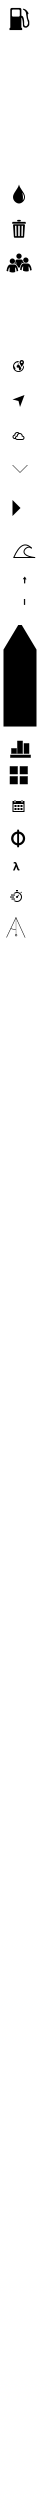
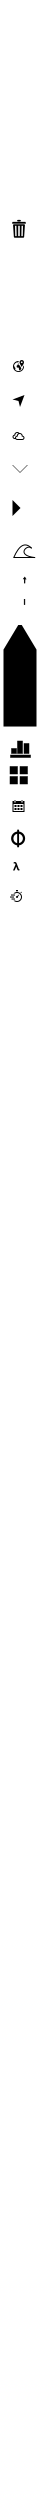
<svg xmlns="http://www.w3.org/2000/svg" xmlns:xlink="http://www.w3.org/1999/xlink" version="1.1" width="76" height="5000">
  <defs>
-     <symbol id="fuel">
-       <path d="M 42.75,19L 42.75,31.498C 44.583,31.378 48.918,32.788 48.292,49.083C 49.083,53.833 54.625,53.833 55.812,47.5C 57,42.75 53.833,42.75 52.25,28.5C 52.25,26.917 52.25,22.167 45.917,19L 45.917,17.417C 52.25,17.417 57,25.333 57,26.917C 57,28.5 55.417,28.5 55.417,28.5C 55.417,28.5 55.812,38 57.396,39.583C 58.979,41.167 58.583,45.917 58.583,49.083C 58.583,52.25 53.833,55.417 52.25,55.417C 50.667,55.417 45.917,55.417 45.917,50.667C 45.917,46.34 45.26,36.76 42.75,35.085L 42.75,55.417C 43.624,55.417 44.333,56.126 44.333,57L 44.333,60.167L 19,60.167L 19,57C 19,56.126 19.709,55.417 20.583,55.417L 20.583,19C 20.583,17.251 22.001,15.833 23.75,15.833L 39.583,15.833C 41.332,15.833 42.75,17.251 42.75,19 Z M 25.729,33.25L 37.604,33.25C 38.479,33.25 39.583,32.145 39.583,31.271L 39.583,20.979C 39.583,20.105 38.479,19 37.604,19L 25.729,19C 24.855,19 23.75,20.105 23.75,20.979L 23.75,31.271C 23.75,32.145 24.855,33.25 25.729,33.25 Z " />
-     </symbol>
-     <symbol id="water">
-       <path d="M 38,19C 40,28 50,36 50,44C 50,52 43,57 38,57C 33,57 26,52 26,44C 26,36 36,28 38,19 Z M 44,35C 44,35 47,40 45.5,50.75C 52,43 44,35 44,35 Z " />
-     </symbol>
    <symbol id="trash">
      <path d="M 25.333,23.75L 50.667,23.75C 51.541,23.75 51.854,27.312 51.854,27.312L 24.146,27.312C 24.146,27.312 24.459,23.75 25.333,23.75 Z M 35.625,19.792L 40.375,19.792C 40.812,19.792 41.958,20.938 41.958,21.375C 41.958,21.812 40.812,22.958 40.375,22.958L 35.625,22.958C 35.188,22.958 34.042,21.812 34.042,21.375C 34.042,20.938 35.188,19.792 35.625,19.792 Z M 27.708,28.5L 48.292,28.5C 49.166,28.5 49.875,29.209 49.875,30.083L 48.292,53.833C 48.292,54.708 47.583,55.417 46.708,55.417L 29.292,55.417C 28.417,55.417 27.708,54.708 27.708,53.833L 26.125,30.083C 26.125,29.209 26.834,28.5 27.708,28.5 Z M 30.083,31.667L 30.479,52.25L 33.25,52.25L 32.854,31.667L 30.083,31.667 Z M 36.417,31.667L 36.417,52.25L 39.583,52.25L 39.583,31.667L 36.417,31.667 Z M 43.146,31.667L 42.75,52.25L 45.521,52.25L 45.917,31.667L 43.146,31.667 Z " />
-     </symbol>
-     <symbol id="people">
-       <path d="M 38,17C 40.946,17 43.333,19.388 43.333,22.333C 43.333,25.279 40.946,27.667 38,27.667C 35.054,27.667 32.667,25.279 32.667,22.333C 32.667,19.388 35.054,17 38,17 Z M 32.667,34.383C 31.956,34.739 30.783,37.833 31.426,38.25L 27.964,37.613C 30.319,36.76 30.791,35.334 30.982,32.733L 30.801,31.116C 31.574,30.473 32.718,29.05 33.733,29.05L 42.267,29.05C 43.304,29.05 44.215,29.491 45,30.159L 45.5,32C 45.5,34.174 47.156,34.827 48.886,35.88L 46.467,35.829C 45.838,35.807 45.255,35.948 44.719,36.206C 44.264,35.425 43.703,34.568 43.333,34.383L 43.453,37.084C 41.196,39.157 40.067,43.068 40.067,43.068L 39.676,45.005L 38.533,45.05C 37.766,45.05 37.013,44.99 36.278,44.874C 35.693,43.321 34.418,40.516 32.453,39.208L 32.667,34.383 Z M 24.733,26.95C 27.679,26.95 30.067,29.338 30.067,32.283C 30.067,35.229 27.679,37.617 24.733,37.617C 21.788,37.617 19.4,35.229 19.4,32.283C 19.4,29.338 21.788,26.95 24.733,26.95 Z M 19.4,44.333C 18.689,44.689 17.267,47.533 17.267,47.533C 17.267,47.533 16.556,48.6 16.2,52.867L 13,51.8L 14.067,46.467C 14.067,46.467 16.2,39 20.467,39L 29,39C 33.267,39 35.4,46.467 35.4,46.467L 36.467,51.8L 33.267,52.867C 32.911,48.6 32.2,47.533 32.2,47.533C 32.2,47.533 30.778,44.689 30.067,44.333L 30.498,54.02C 28.876,54.653 27.112,55 25.267,55C 23.017,55 20.888,54.484 18.992,53.565L 19.4,44.333 Z M 51.733,24.931C 54.679,25.036 57.067,27.509 57.067,30.454C 57.067,33.4 54.679,35.703 51.733,35.598C 48.788,35.493 46.4,33.02 46.4,30.075C 46.4,27.129 48.788,24.826 51.733,24.931 Z M 46.4,42.124C 45.689,42.455 44.267,45.248 44.267,45.248C 44.267,45.248 43.556,46.29 43.2,50.544L 40,49.363L 41.067,44.068C 41.067,44.068 43.2,36.677 47.467,36.829L 56,37.133C 60.267,37.285 62.4,44.827 62.4,44.827L 63.467,50.199L 60.267,51.151C 59.911,46.872 59.2,45.78 59.2,45.78C 59.2,45.78 57.778,42.885 57.067,42.504L 57.498,52.207C 55.876,52.781 54.112,53.066 52.267,53C 50.017,52.92 47.888,52.328 45.992,51.341L 46.4,42.124 Z " />
    </symbol>
    <symbol id="position">
      <path d="M11.239 7.237c-.004-.009-.288-.017-.24-.078l.137-.085c.013-.077.072-.162-.007-.304l.047-.125-.1.029s.141-.606.33-.332l-.08.093c.122.122.155.426.195.623.115.06.294.071.088.175.106-.018-.561.286-.648.161-.065-.076.288-.127.278-.157zm-.715-.159c-.077.078.003.128.082.094.114-.05.269-.048.284-.202l.073-.091-.101-.135c-.06-.012-.1.064-.137.095l-.066.017-.062.08.007.044-.08.098zm7 9.167l-.733-1.206-.724-1.186c-.73-1.194-1.388-2.276-1.961-3.296l-.07.067c-.376.156-.942-.509-1.339-.531.192.03.018-.49.018-.524-.153-.189-1.123.021-1.378.055-.479.063-.979.057-1.346.355-.258.21-.262.551-.524.716-.17.106-.356.072-.502.209-.258.245-.553.607-.697.929-.062.135.077.458.043.632-.336 1.063.085 2.538 1.375 2.701.312.039.638.209.955.114.252-.076.474-.248.745-.268.377-.025.22.529.737.379.251-.074.365.172.365.359-.084.391-.268.609.088.883.242.188.442.456.486.78.026.182.196.494-.015.602-.149.075-.259.507-.257.649.031.165.365.481.466.621.146.2.039.436.158.663.122.232.237.41.323.645.111.324.958-.007 1.156-.006.673.004 1.014-.944 1.487-1.235.267-.165.192-.616.51-.848.296-.215.608-.344.636-.741.021-.344-.259-1.062-.104-1.353l.102-.165zm-7.301-7.76c.041.172-.119.645-.154.795-.031.138.442.226.415.295.004-.008.642-.22.705-.275l.144-.323c.121-.081.248-.146.384-.196l.164-.285c.056-.021.71-.123.756-.101.165.075.469.389.583.531l.041.032c-.326-.67-.59-1.314-.796-1.942l-.083.036c-.222 0-.528.251-.663.405-.095.104-.669.337-.732.33.33.035.314.276.288.482-.068.476-1.096.035-1.052.216zm10.904 5.049c-.277 4.807-4.253 8.623-9.13 8.623-2.603 0-4.951-1.086-6.618-2.83-.198-.208-.346-.7-.02-.9l.331-.085c.259-.22-.242-1.111-.044-1.254.617-.441.324-.982-.055-1.429-.161-.19-1.043-1.1-1.143-.937.074-.249-.16-.85-.302-1.087-.239-.398-.553-.643-.679-1.081-.05-.174-.05-.704-.153-.826-.041-.05-.358-.185-.347-.257.305-1.82 1.147-3.458 2.364-4.751l.821-.33c.515-.773.545-.173 1.008-.375.154 0 .331-.634.496-.734.289-.185.068-.185.015-.27-.112-.184 2.411-1.103 2.453-.938.034.14-1.249.809-1.108.788-.326.043-.388.627-.328.625.163-.005 1.182-.774 1.657-.61.466.161 1.301-.37 1.627-.64l.04-.038c.029-.761.195-1.494.481-2.172l-.493-.026c-6.075 0-11 4.925-11 11s4.925 11 11 11c6.074 0 11-4.925 11-11 0-.764-.078-1.509-.227-2.229-.491.864-1.044 1.779-1.646 2.763zm1.873-9.1c0 2.45-1.951 5.373-4.5 9.566-2.549-4.193-4.5-7.116-4.5-9.566 0-2.449 2.139-4.434 4.5-4.434s4.5 1.985 4.5 4.434zm-2.75.066c0-.966-.784-1.75-1.75-1.75s-1.75.784-1.75 1.75.784 1.75 1.75 1.75 1.75-.784 1.75-1.75z" />
    </symbol>
    <symbol id="navigation">
      <path d="M0 9l24-9-8.986 24-3.014-12z" />
    </symbol>
    <symbol id="weather">
      <path d="M20.422 11.516c-.178-3.233-3.031-5.778-6.432-5.492-1.087-1.239-2.693-2.024-4.49-2.024-3.172 0-5.754 2.443-5.922 5.516-2.033.359-3.578 2.105-3.578 4.206 0 2.362 1.949 4.278 4.354 4.278h1.326c.771 1.198 2.124 2 3.674 2h10.291c2.406 0 4.355-1.916 4.355-4.278 0-2.101-1.545-3.847-3.578-4.206zm-15.395 4.484h-.673c-1.297 0-2.354-1.022-2.354-2.278 0-2.118 2.104-2.597 3.488-2.512-.05-1.356.137-5.21 4.012-5.21.967 0 1.714.25 2.29.644-1.823.922-3.096 2.746-3.212 4.872-2.022.358-3.697 2.127-3.551 4.484zm14.618 2h-10.291c-1.297 0-2.354-1.022-2.354-2.278 0-2.118 2.104-2.597 3.488-2.512-.05-1.356.137-5.21 4.012-5.21 3.771 0 4.229 3.771 4.012 5.209 1.509-.105 3.488.437 3.488 2.513 0 1.256-1.057 2.278-2.355 2.278z" />
    </symbol>
    <symbol id="arrow-down">
      <line id="e1_line" x1="0" y1="0" x2="15" y2="15" style="stroke:black;fill:none;stroke-width:1px;" />
      <line id="e2_line" x1="30" y1="0" x2="15" y2="15" style="stroke:black;fill:none;stroke-width:1px;" />
    </symbol>
    <symbol id="change">
      <path d="M0,0 V32 L16,16 Z" fill="black" />
    </symbol>
    <symbol id="wave">
      <line x1="2" y1="65" x2="45" y2="65" style="stroke:black;fill:none;stroke-width:2px;" />
      <path d="M2.46,65.18q16.72,-38.4,35.7,-18.6" style="fill:none;stroke:black;stroke-width:2px;" />
      <path d="M45.4,65.2c-41.1,-4.2,-14.5,-28.7,-7.2,-18.6" style="fill:none;stroke:black;stroke-width:2px;" />
    </symbol>
    <symbol id="arrow">
      <path d="M1.3,-3.8h1.13l-1.5,-2.2l-1.5,2.1h1.0v4.4h0.8Z" style="stroke:black; vector-effect:non-scaling-stroke;stroke-width:1px;" transform="matrix(1.85821 0 0 1.85821 22.6791 35.1791)" />
      <path d="M-3.2,-3.2l0,6.4h0.9l0,-6.4Z" style="stroke:black; vector-effect:non-scaling-stroke;stroke-width:1px;" transform="matrix(1.66791 0 0 1.66791 28.6343 73.8209)" />
    </symbol>
    <symbol id="vessel">
      <polygon style="stroke:black;stroke-width:6px;" points="40 0 10 50 10 200 70 200 70 50" />
    </symbol>
    <symbol id="statistics">
      <rect x="21" y="110" style="stroke:black;stroke-width:1px;" width="40" height="5" ry="0" rx="0" />
      <rect x="35" y="82" style="stroke:black;stroke-width:1px;" width="10" height="25" ry="0" rx="0" />
      <rect x="48" y="87" style="stroke:black;stroke-width:1px;" width="10" height="20" ry="0" rx="0" />
      <rect x="23" y="97" style="stroke:black;stroke-width:1px;" width="10" height="10" ry="0" rx="0" />
    </symbol>
    <symbol id="overview">
      <rect x="20" y="83" style="stroke:black;stroke-width:1px;" width="15" height="15" ry="0" rx="0" />
      <rect x="40" y="83" style="stroke:black;stroke-width:1px;" width="15" height="15" ry="0" rx="0" />
      <rect x="20" y="103" style="stroke:black;stroke-width:1px;" width="15" height="15" ry="0" rx="0" />
      <rect x="40" y="103" style="stroke:black;stroke-width:1px;" width="15" height="15" ry="0" rx="0" />
    </symbol>
    <symbol id="calendar">
      <path d="M20 20h-4v-4h4v4zm-6-10h-4v4h4v-4zm6 0h-4v4h4v-4zm-12 6h-4v4h4v-4zm6 0h-4v4h4v-4zm-6-6h-4v4h4v-4zm16-8v22h-24v-22h3v1c0 1.103.897 2 2 2s2-.897 2-2v-1h10v1c0 1.103.897 2 2 2s2-.897 2-2v-1h3zm-2 6h-20v14h20v-14zm-2-7c0-.552-.447-1-1-1s-1 .448-1 1v2c0 .552.447 1 1 1s1-.448 1-1v-2zm-14 2c0 .552-.447 1-1 1s-1-.448-1-1v-2c0-.552.447-1 1-1s1 .448 1 1v2z" />
    </symbol>
    <symbol id="fi">
      <path d="M 19.656,9.344 C 19.48,9.344 19.344,9.48 19.344,9.656 L 19.344,13.062 C 12.51,13.996 7.219,19.895 7.219,26.938 C 7.219,33.98 12.511,39.821 19.344,40.75 L 19.344,44.188 C 19.344,44.364 19.48,44.5 19.656,44.5 L 22.812,44.5 C 22.989,44.5 23.125,44.364 23.125,44.188 L 23.125,40.75 C 29.958,39.821 35.25,33.98 35.25,26.938 C 35.25,19.895 29.959,13.996 23.125,13.062 L 23.125,9.656 C 23.125,9.48 22.989,9.344 22.812,9.344 L 19.656,9.344 z M 19.312,17.562 C 19.323,17.56 19.334,17.565 19.344,17.562 L 19.344,36.281 C 14.991,35.412 11.75,31.591 11.75,26.938 C 11.75,22.295 14.975,18.45 19.312,17.562 z M 23.125,17.562 C 27.477,18.438 30.75,22.284 30.75,26.938 C 30.75,31.591 27.478,35.412 23.125,36.281 L 23.125,17.562 z" style="opacity:1;fill:#000000;fill-opacity:1;fill-rule:nonzero;stroke:none;stroke-width:4.037;stroke-linecap:square;stroke-linejoin:miter;marker:none;stroke-miterlimit:4;stroke-dasharray:none;stroke-dashoffset:0;stroke-opacity:1;visibility:visible;display:inline;overflow:visible;enable-background:accumulate" />
    </symbol>
    <symbol id="lambda">
      <path d="M18.3,18.3c0,0-0.1,0-0.1,0H18c-0.1,0-0.2,0-0.2,0c0,0-0.1,0-0.1-0.1c0,0-0.1-0.1-0.2-0.3c-0.1-0.1-0.2-0.3-0.2-0.6 L13.5,7.1C13.3,6.5,13,6,12.8,5.6c-0.3-0.4-0.6-0.7-0.9-1c-0.3-0.2-0.7-0.4-1.1-0.5C10.2,4,9.5,4,8.7,4.1C8.3,4.2,8,4.3,7.7,4.3 L7.4,4.5v2.7l0.7-0.2c0.2-0.1,0.4-0.1,0.7-0.2c0.4-0.1,0.8-0.1,1,0c0.1,0,0.2,0.1,0.3,0.2c0.1,0.1,0.2,0.2,0.3,0.4 c0.1,0.2,0.2,0.5,0.3,0.8L11,9.2L6,20.9h3.3l3.1-7.5l0.1-0.2l1.9,5.2c0.2,0.4,0.3,0.8,0.5,1.1c0.2,0.3,0.4,0.6,0.6,0.8 c0.2,0.2,0.5,0.4,0.8,0.5c0.3,0.1,0.6,0.2,1,0.2c0.4,0,0.8,0,1.2-0.1l0.4-0.1v-2.6L18.3,18.3z" />
    </symbol>
    <symbol id="speed">
      <path d="M15.91 13.34l2.636-4.026-.454-.406-3.673 3.099c-.675-.138-1.402.068-1.894.618-.736.823-.665 2.088.159 2.824.824.736 2.088.665 2.824-.159.492-.55.615-1.295.402-1.95zm-3.91-10.646v-2.694h4v2.694c-1.439-.243-2.592-.238-4 0zm8.851 2.064l1.407-1.407 1.414 1.414-1.321 1.321c-.462-.484-.964-.927-1.5-1.328zm-18.851 4.242h8v2h-8v-2zm-2 4h8v2h-8v-2zm3 4h7v2h-7v-2zm21-3c0 5.523-4.477 10-10 10-2.79 0-5.3-1.155-7.111-3h3.28c1.138.631 2.439 1 3.831 1 4.411 0 8-3.589 8-8s-3.589-8-8-8c-1.392 0-2.693.369-3.831 1h-3.28c1.811-1.845 4.321-3 7.111-3 5.523 0 10 4.477 10 10z" />
    </symbol>
-     <symbol id="angle">
-       <line x1="32" y1="15" x2="13" y2="55" style="stroke:black;fill:none;stroke-width:1px;" />
-       <line x1="31.8" y1="14.9" x2="50.3" y2="55.3" style="stroke:black;fill:none;stroke-width:1px;" />
-       <line x1="32" y1="15.6" x2="32.1" y2="49.5" style="stroke: black; fill: none; stroke-width: 1px; stroke-dasharray:1px, 1px;" />
-       <path d="M31.8,38.8a22.9,22.9,0,0,1,-10.1,-1.6" style="fill:none;stroke:black;stroke-width:1px;" />
-       <circle cx="32.2" cy="50.4" style="fill:none;stroke:black;stroke-width:1px;" r="1.8" />
-     </symbol>
  </defs>
-   <use xlink:href="#fuel" />
-   <use xlink:href="#water" transform="translate(0, 350)" />
  <use xlink:href="#trash" transform="translate(0, 420)" />
-   <use xlink:href="#people" transform="translate(0, 490)" />
  <use xlink:href="#position" transform="translate(25, 720)" />
  <use xlink:href="#navigation" transform="translate(25, 790)" />
  <use xlink:href="#weather" transform="translate(25, 860)" />
  <use xlink:href="#arrow-down" transform="translate(25, 930)" />
  <use xlink:href="#change" transform="translate(25, 1000)" />
  <use xlink:href="#wave" transform="translate(25, 1050)" />
  <use xlink:href="#arrow" transform="translate(25, 1130)" />
  <use xlink:href="#vessel" transform="translate(0, 1250)" />
  <use xlink:href="#statistics" transform="translate(0, 1400)" />
  <use xlink:href="#overview" transform="translate(0, 1450)" />
  <use xlink:href="#calendar" transform="translate(25, 1600)" />
  <use xlink:href="#fi" transform="translate(15, 1650)" />
  <use xlink:href="#lambda" transform="translate(20, 1720)" />
  <use xlink:href="#speed" transform="translate(20, 1780)" />
-   <use xlink:href="#angle" transform="translate(0, 1820)" />
</svg>
